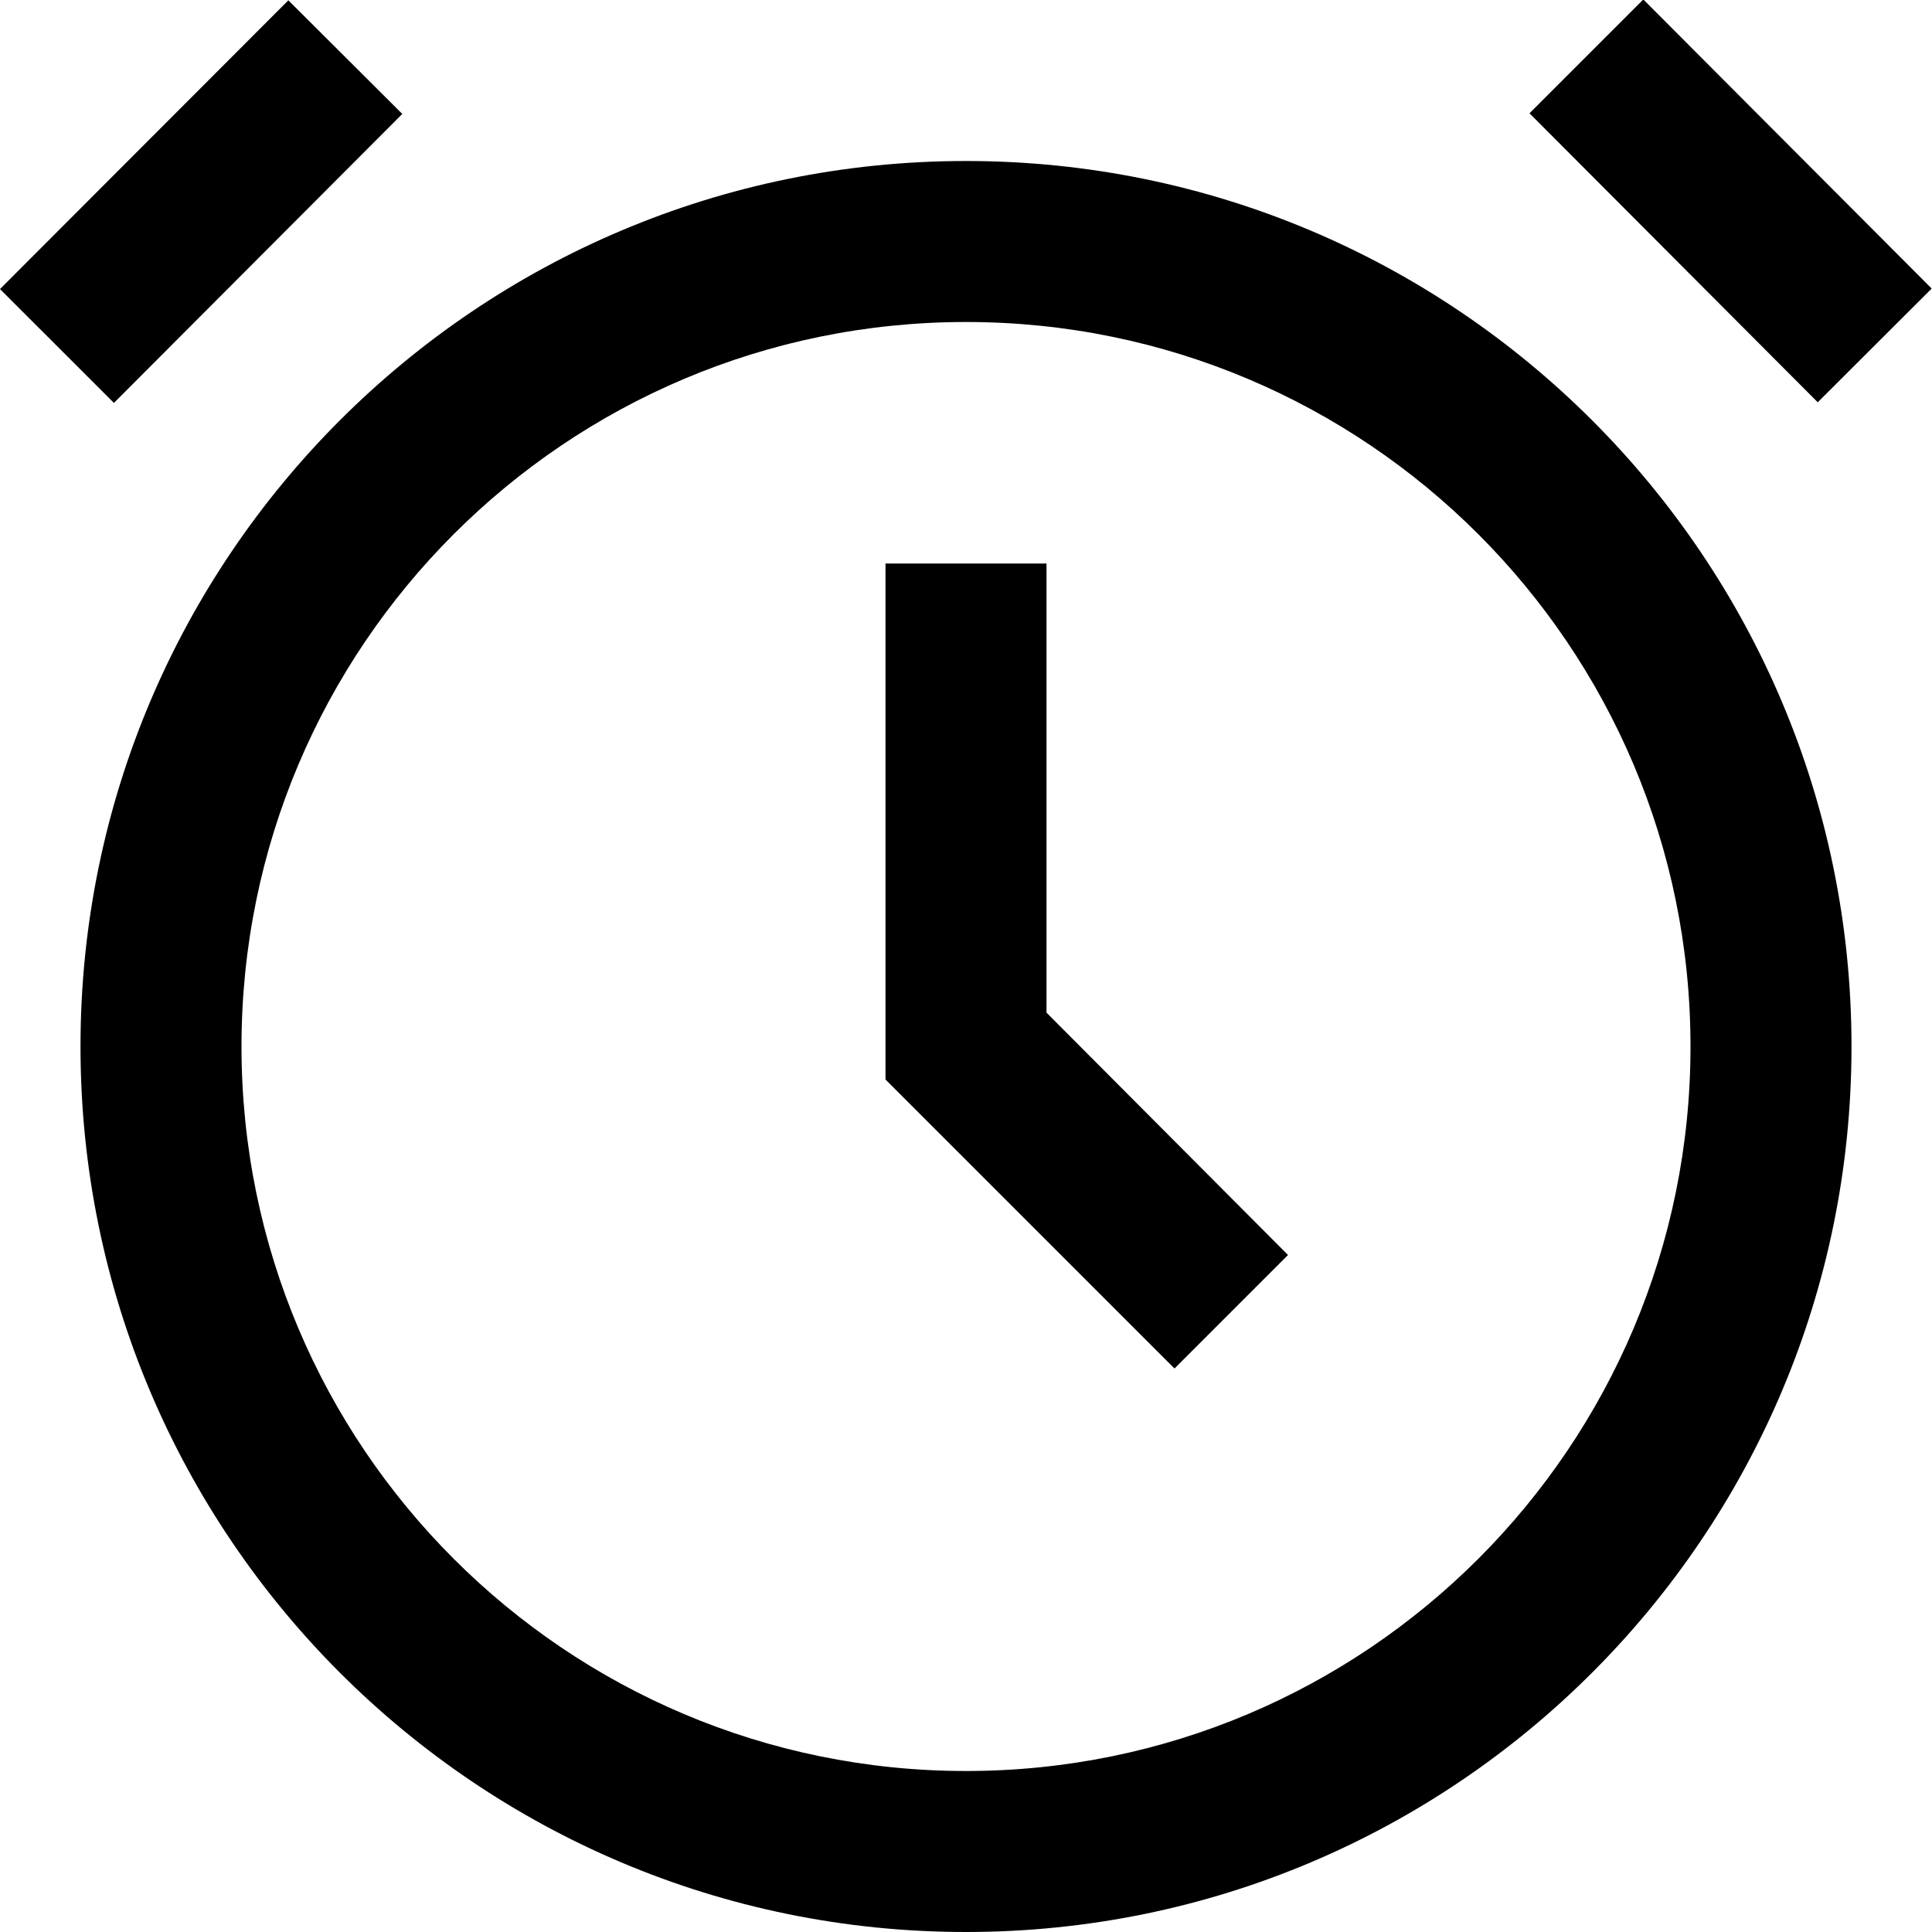
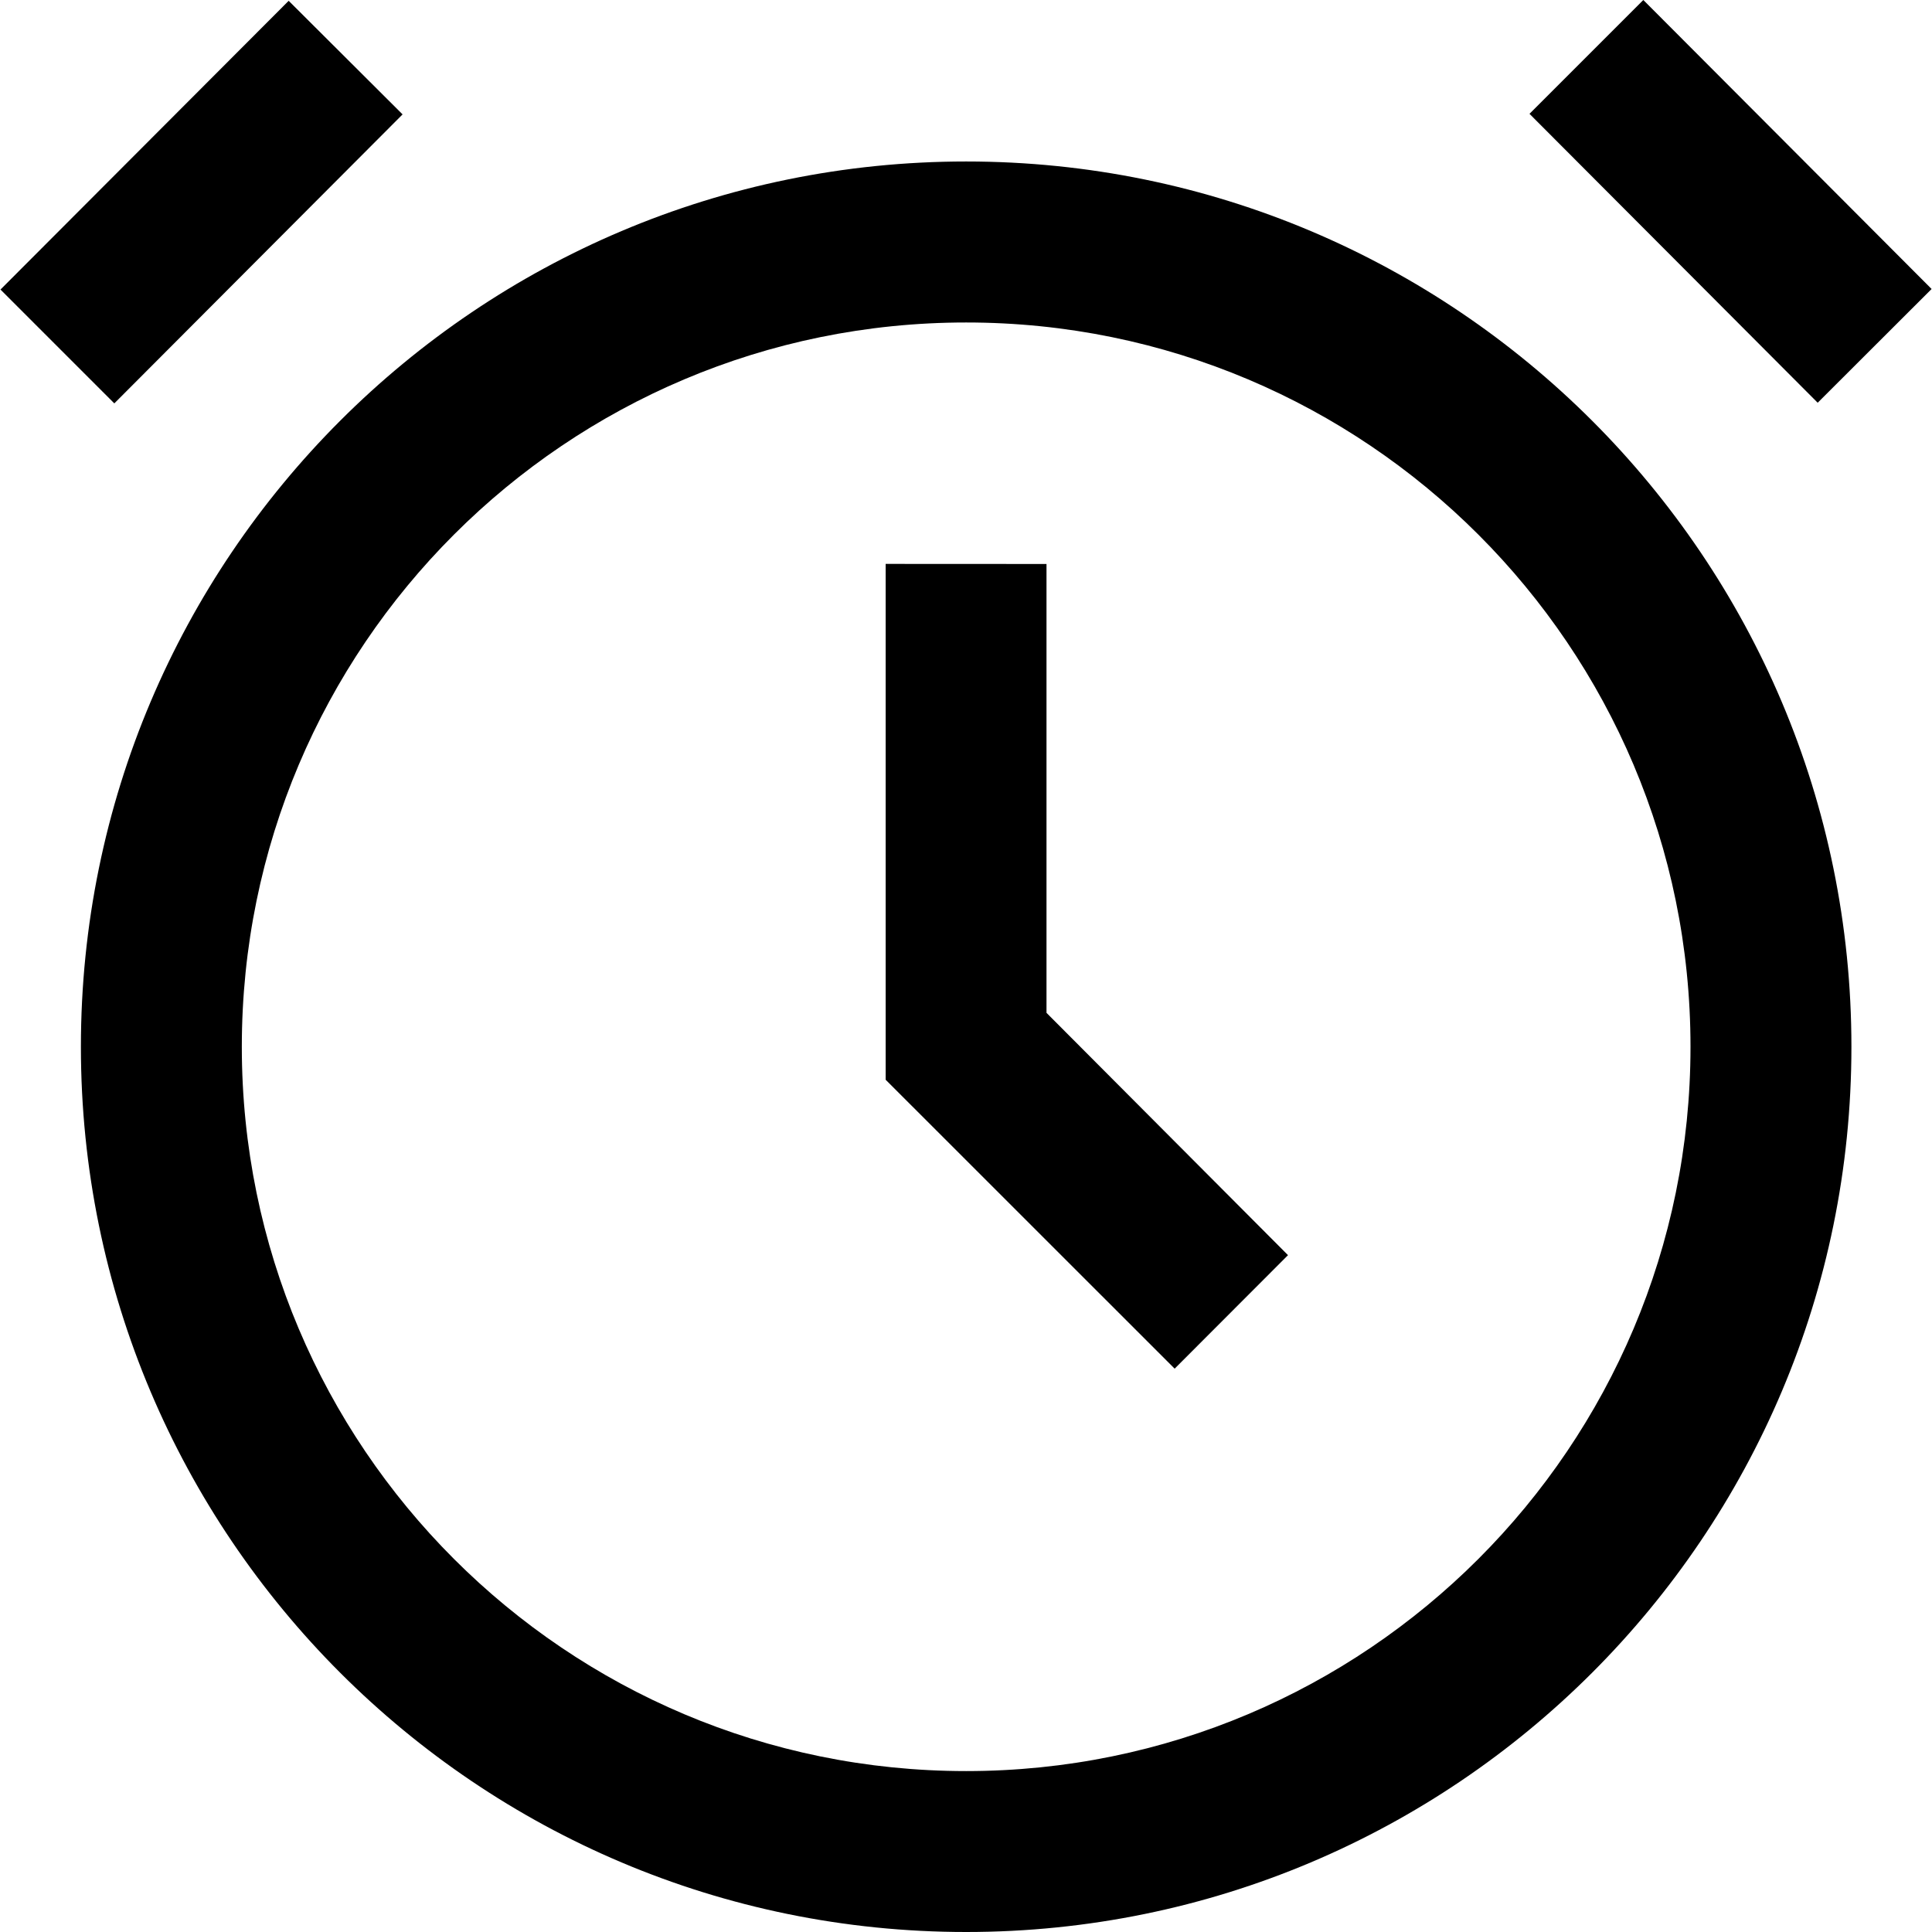
- <svg xmlns="http://www.w3.org/2000/svg" width="36" height="36" viewBox="0 0 36 36">
-   <path d="M30.621-.01 28.5 2.111l5.371 5.385 2.123-2.119zM5.373.006 0 5.386l2.123 2.122 5.373-5.385zM18 3C8.887 3 1.5 10.387 1.5 19.5S8.887 36 18 36a16.5 16.5 0 0 0 16.5-16.5C34.5 10.387 27.113 3 18 3m0 3c7.456 0 13.5 6.044 13.5 13.5S25.456 33 18 33 4.5 26.956 4.5 19.5 10.544 6 18 6m-1.5 4.5v9.615l5.385 5.385L24 23.385l-4.5-4.516V10.5z" />
+ <svg xmlns="http://www.w3.org/2000/svg" width="24" height="24" viewBox="0 0 24 24">
+   <path d="M20.414 0 19 1.414l3.58 3.589 1.415-1.413zM3.586.01.006 3.597 1.42 5.011l3.581-3.59Zm8.416 1.996c-6.074 0-10.997 4.923-10.997 10.997S5.928 24 12.002 24a10.997 10.997 0 0 0 10.997-10.997c0-6.074-4.923-10.997-10.997-10.997m0 2A8.997 8.997 0 0 1 21 13.003a8.997 8.997 0 0 1-8.998 8.998 8.997 8.997 0 0 1-8.998-8.998 8.997 8.997 0 0 1 8.998-8.997m-1 2.999v6.408l3.59 3.589L16 15.592l-3-3.01V7.006Z" />
</svg>
